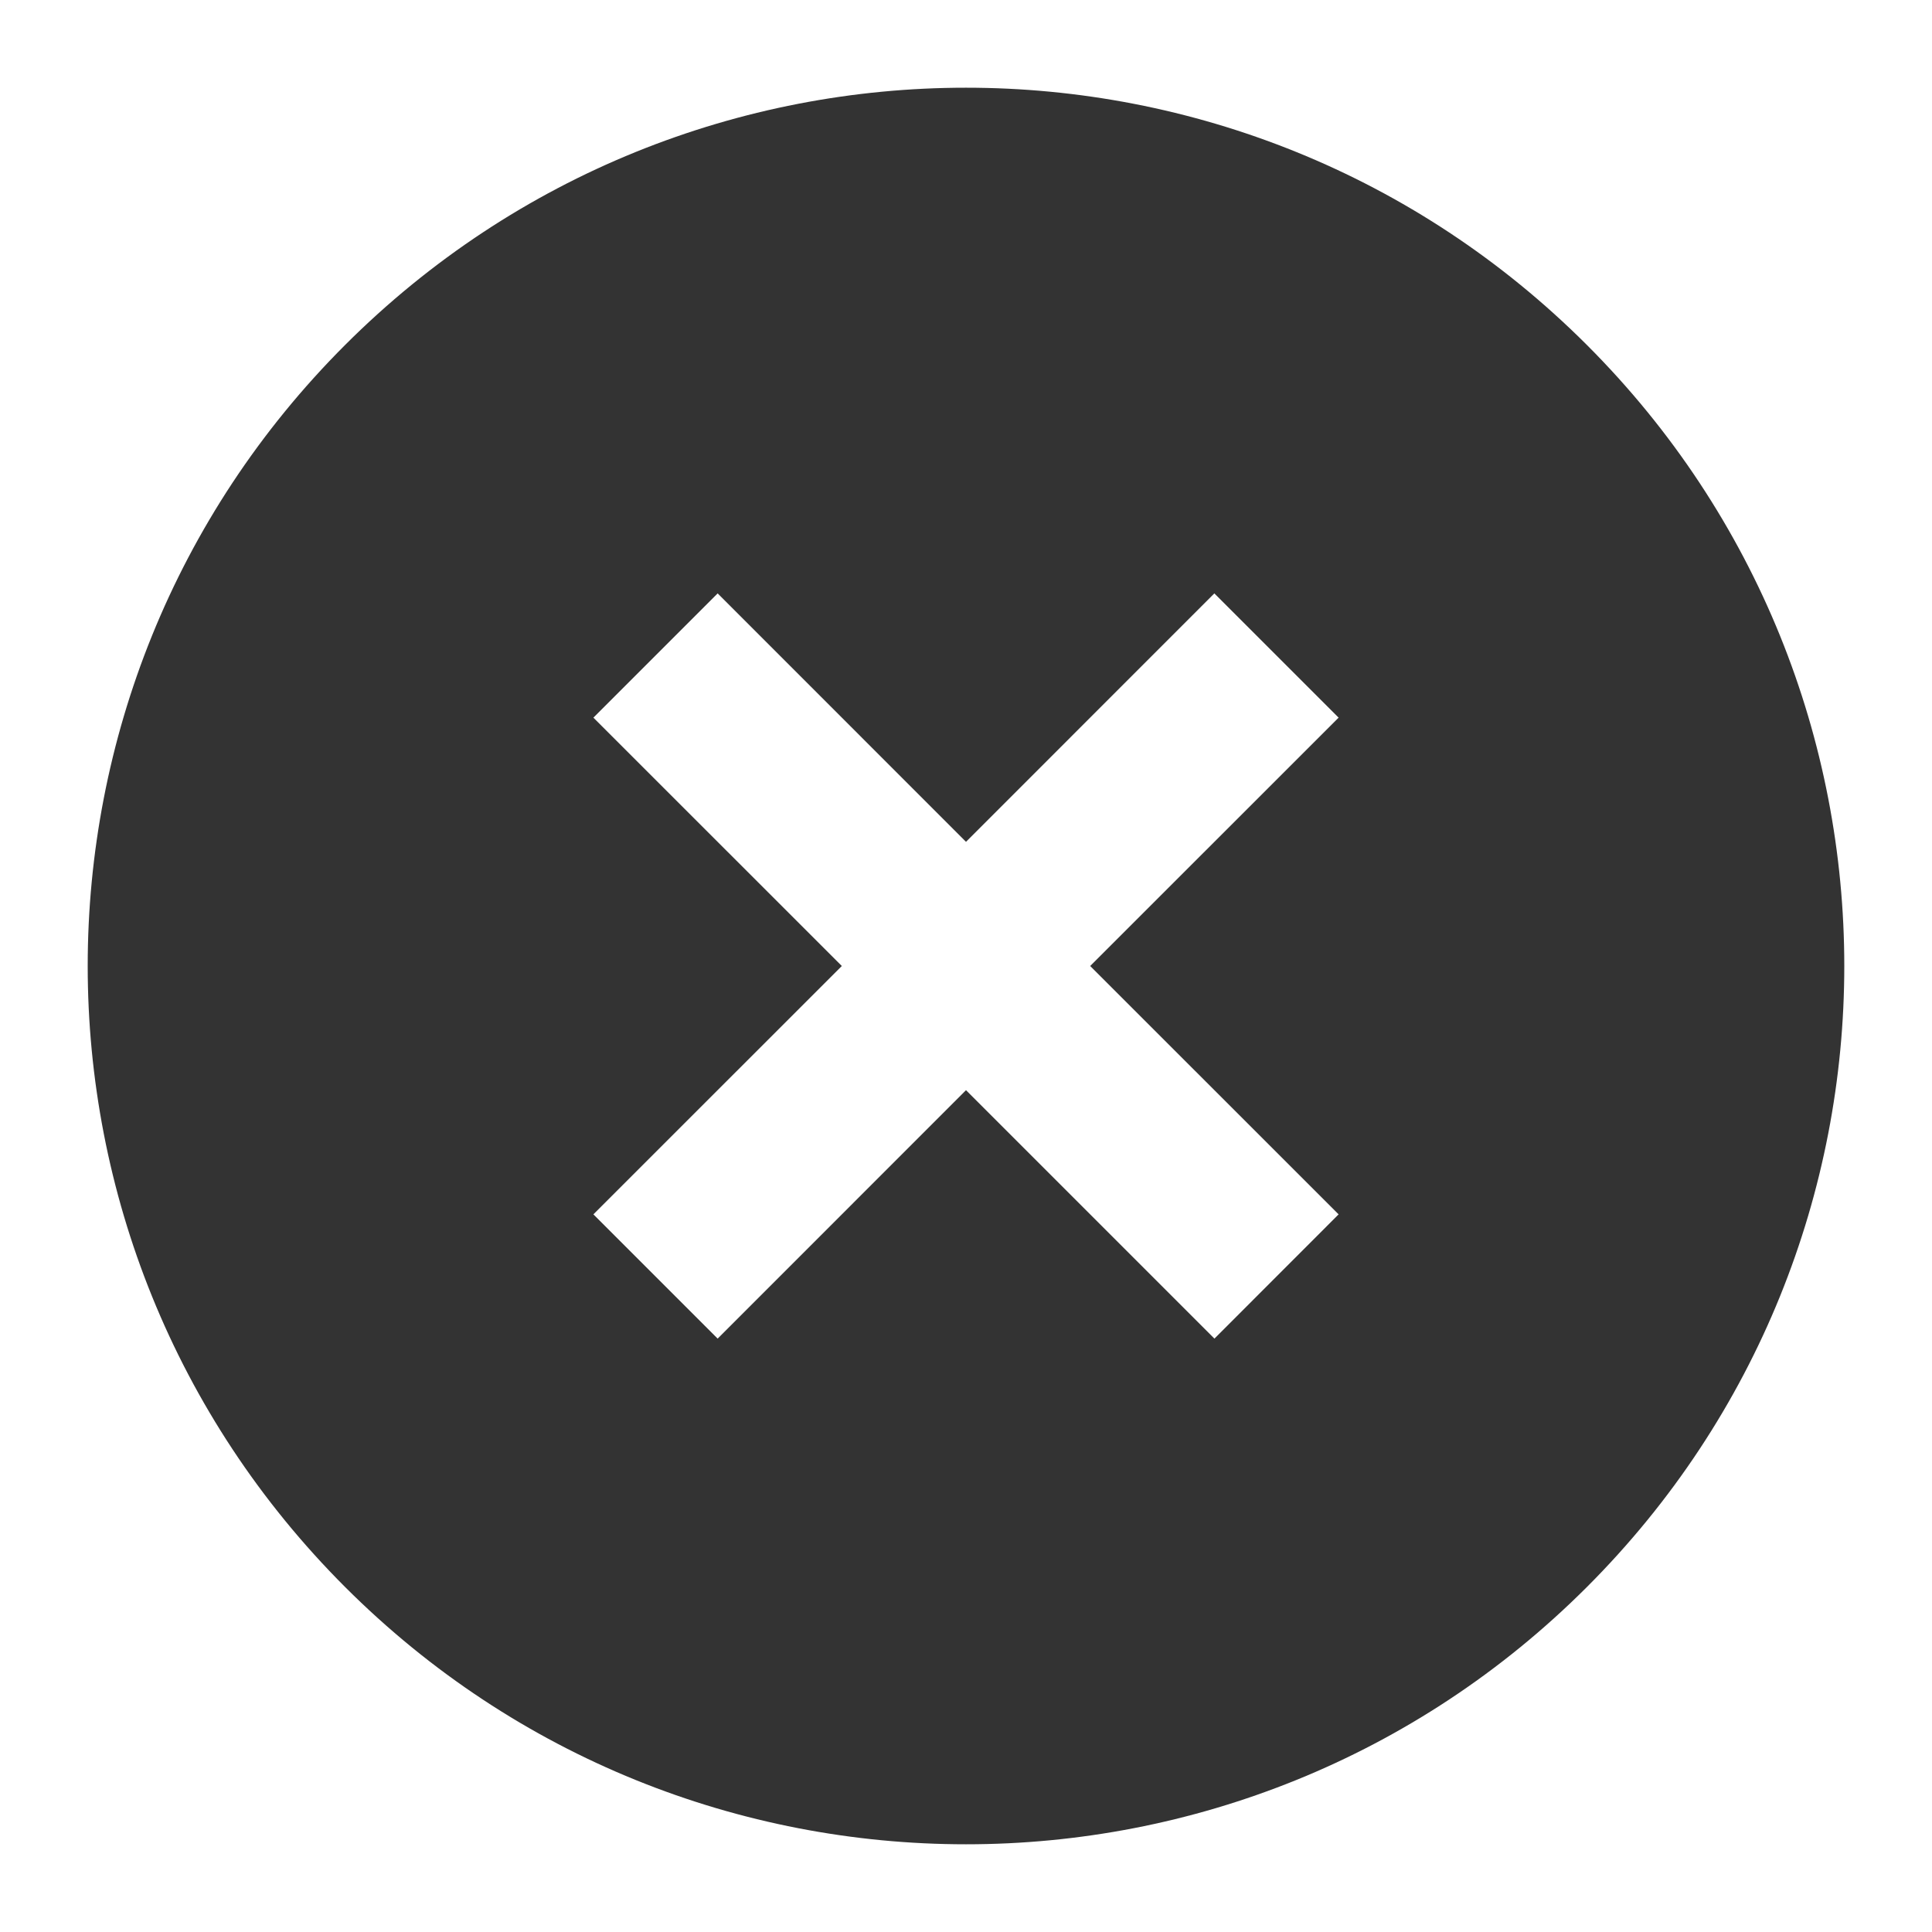
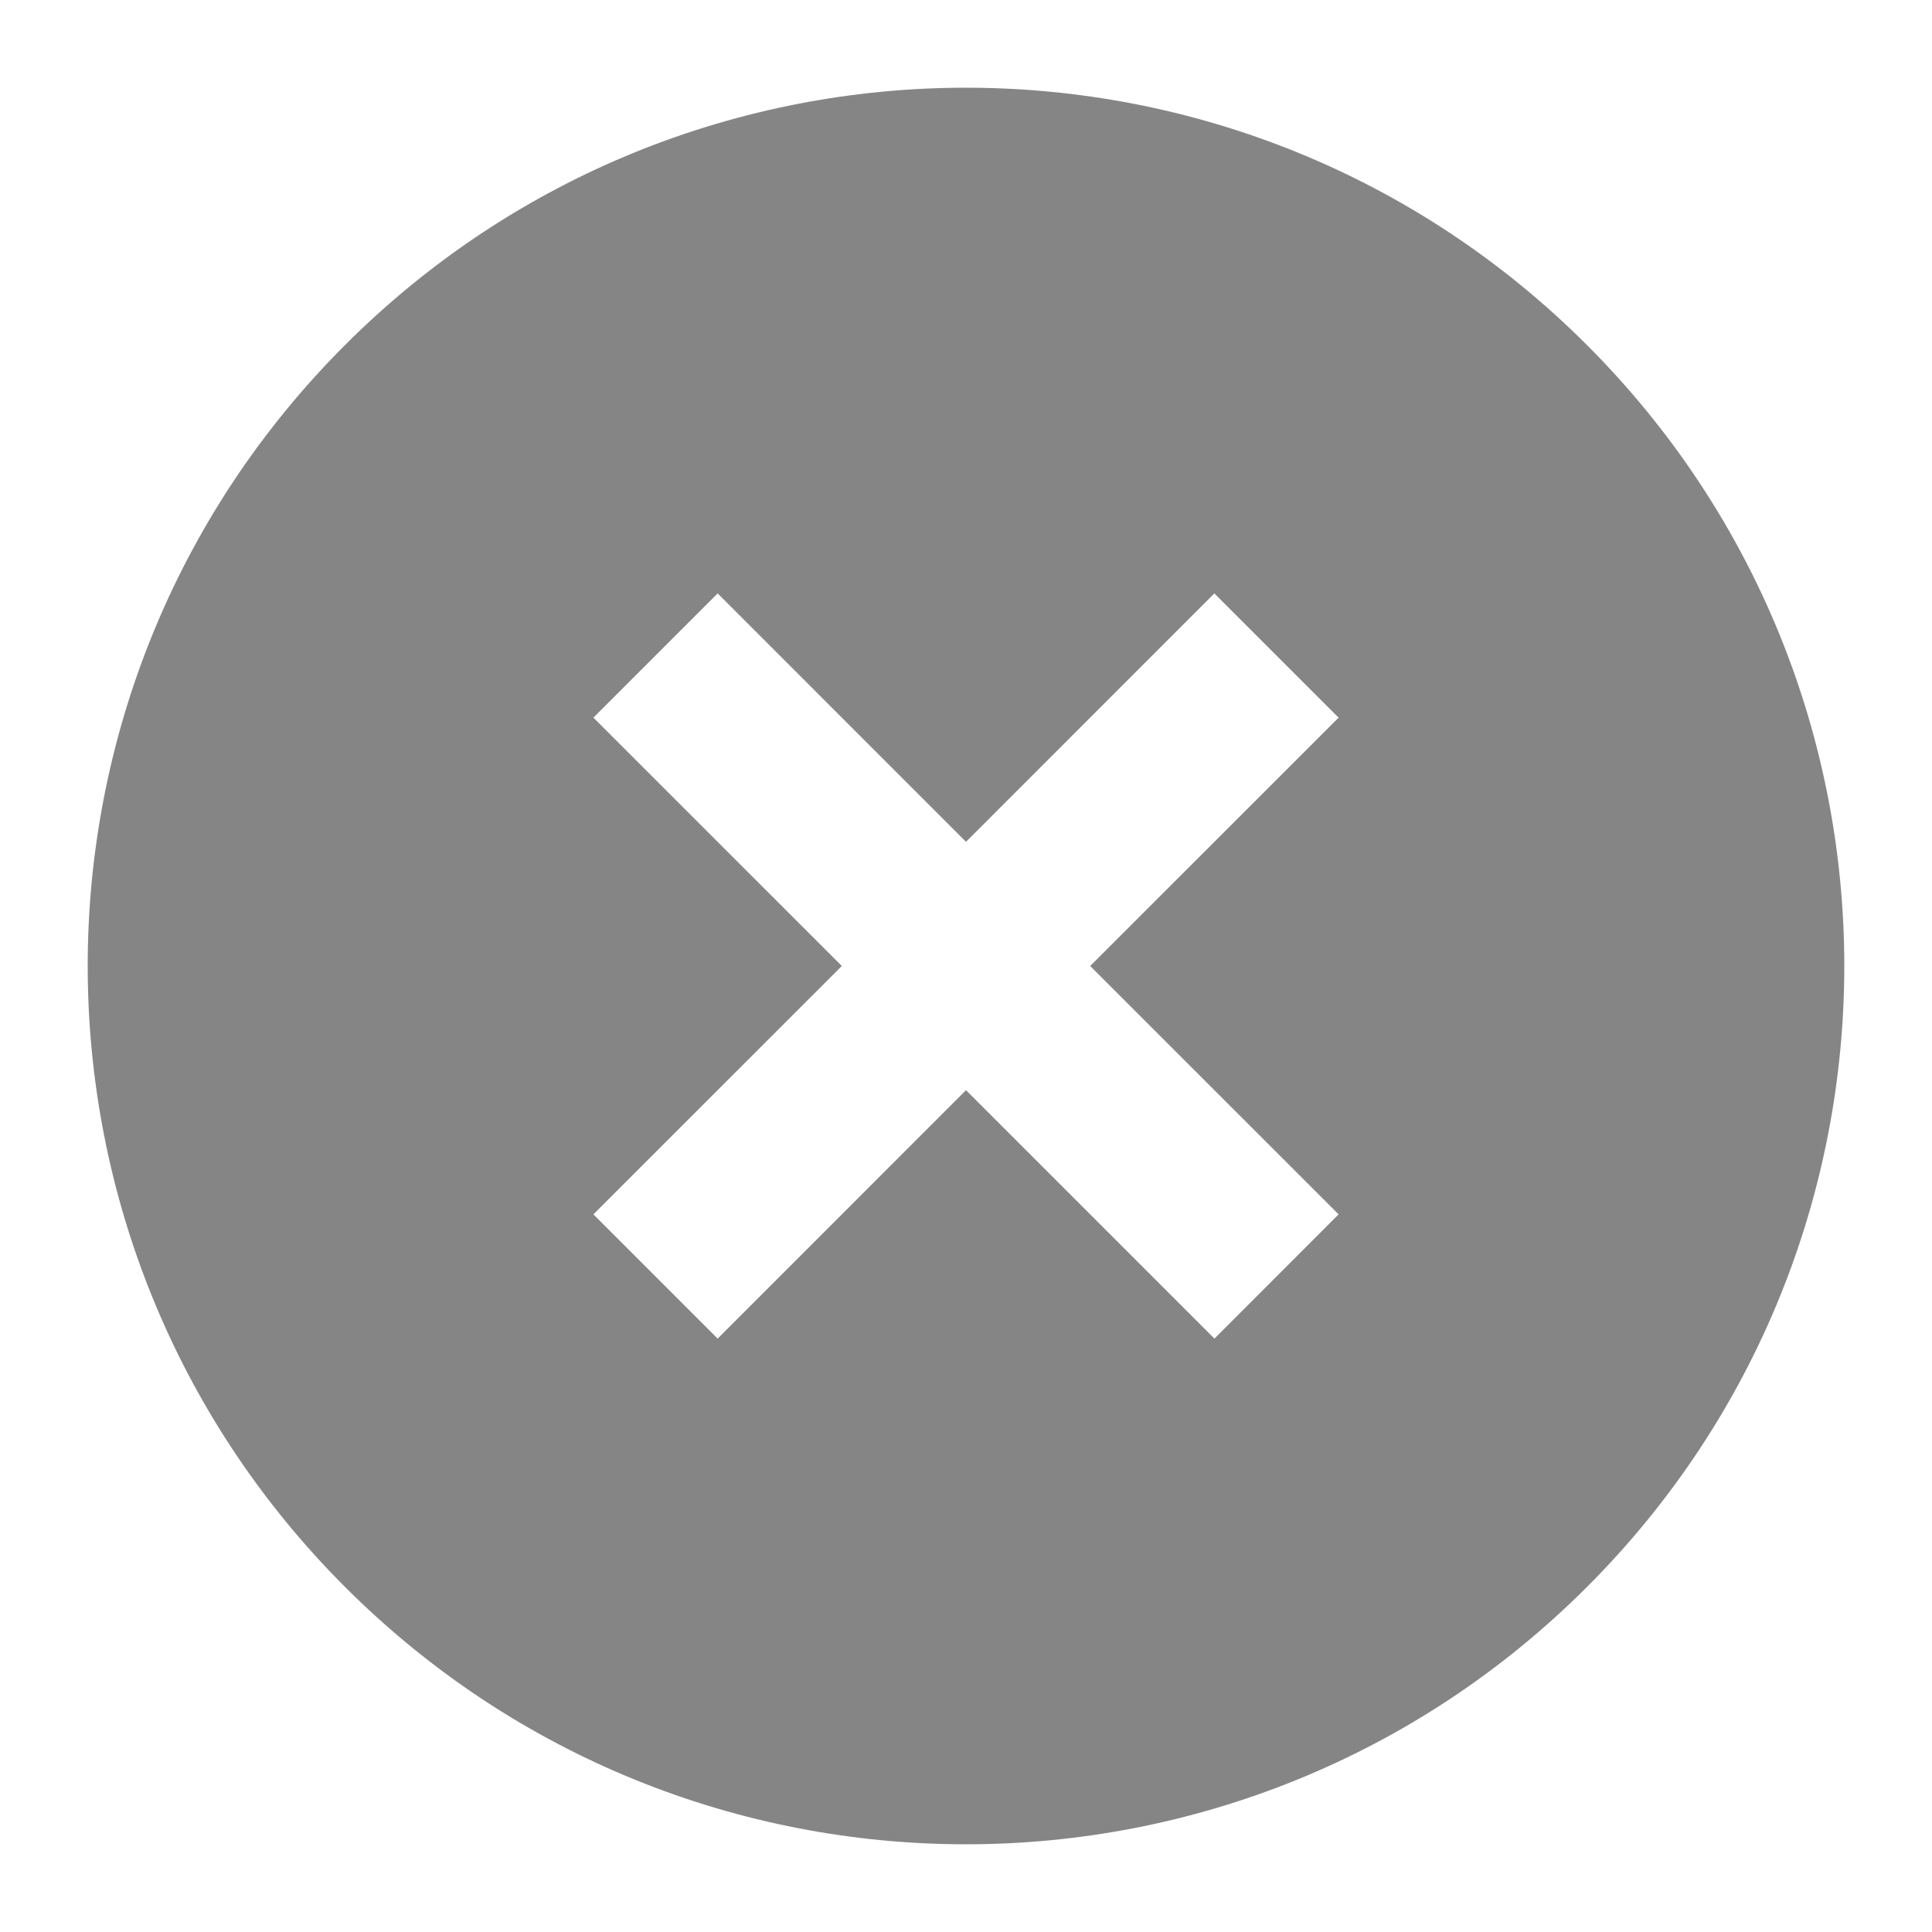
<svg xmlns="http://www.w3.org/2000/svg" width="22" height="22" viewBox="0 0 22 22" fill="none">
-   <path d="M3.929 3.929C0.022 7.836 0.022 14.164 3.929 18.071C7.836 21.978 14.164 21.978 18.071 18.071C21.978 14.164 21.978 7.836 18.071 3.929C14.164 0.022 7.836 0.022 3.929 3.929ZM15.243 8.172L12.414 11L15.243 13.828L13.829 15.243L11 12.414L8.172 15.243L6.757 13.828L9.586 11L6.757 8.172L8.172 6.757L11 9.586L13.828 6.757L15.243 8.172Z" fill="#333333" />
+   <path d="M3.929 3.929C0.022 7.836 0.022 14.164 3.929 18.071C7.836 21.978 14.164 21.978 18.071 18.071C21.978 14.164 21.978 7.836 18.071 3.929C14.164 0.022 7.836 0.022 3.929 3.929ZM15.243 8.172L12.414 11L15.243 13.828L13.829 15.243L11 12.414L8.172 15.243L6.757 13.828L9.586 11L6.757 8.172L8.172 6.757L11 9.586L13.828 6.757L15.243 8.172Z" fill="#858585" />
</svg>
